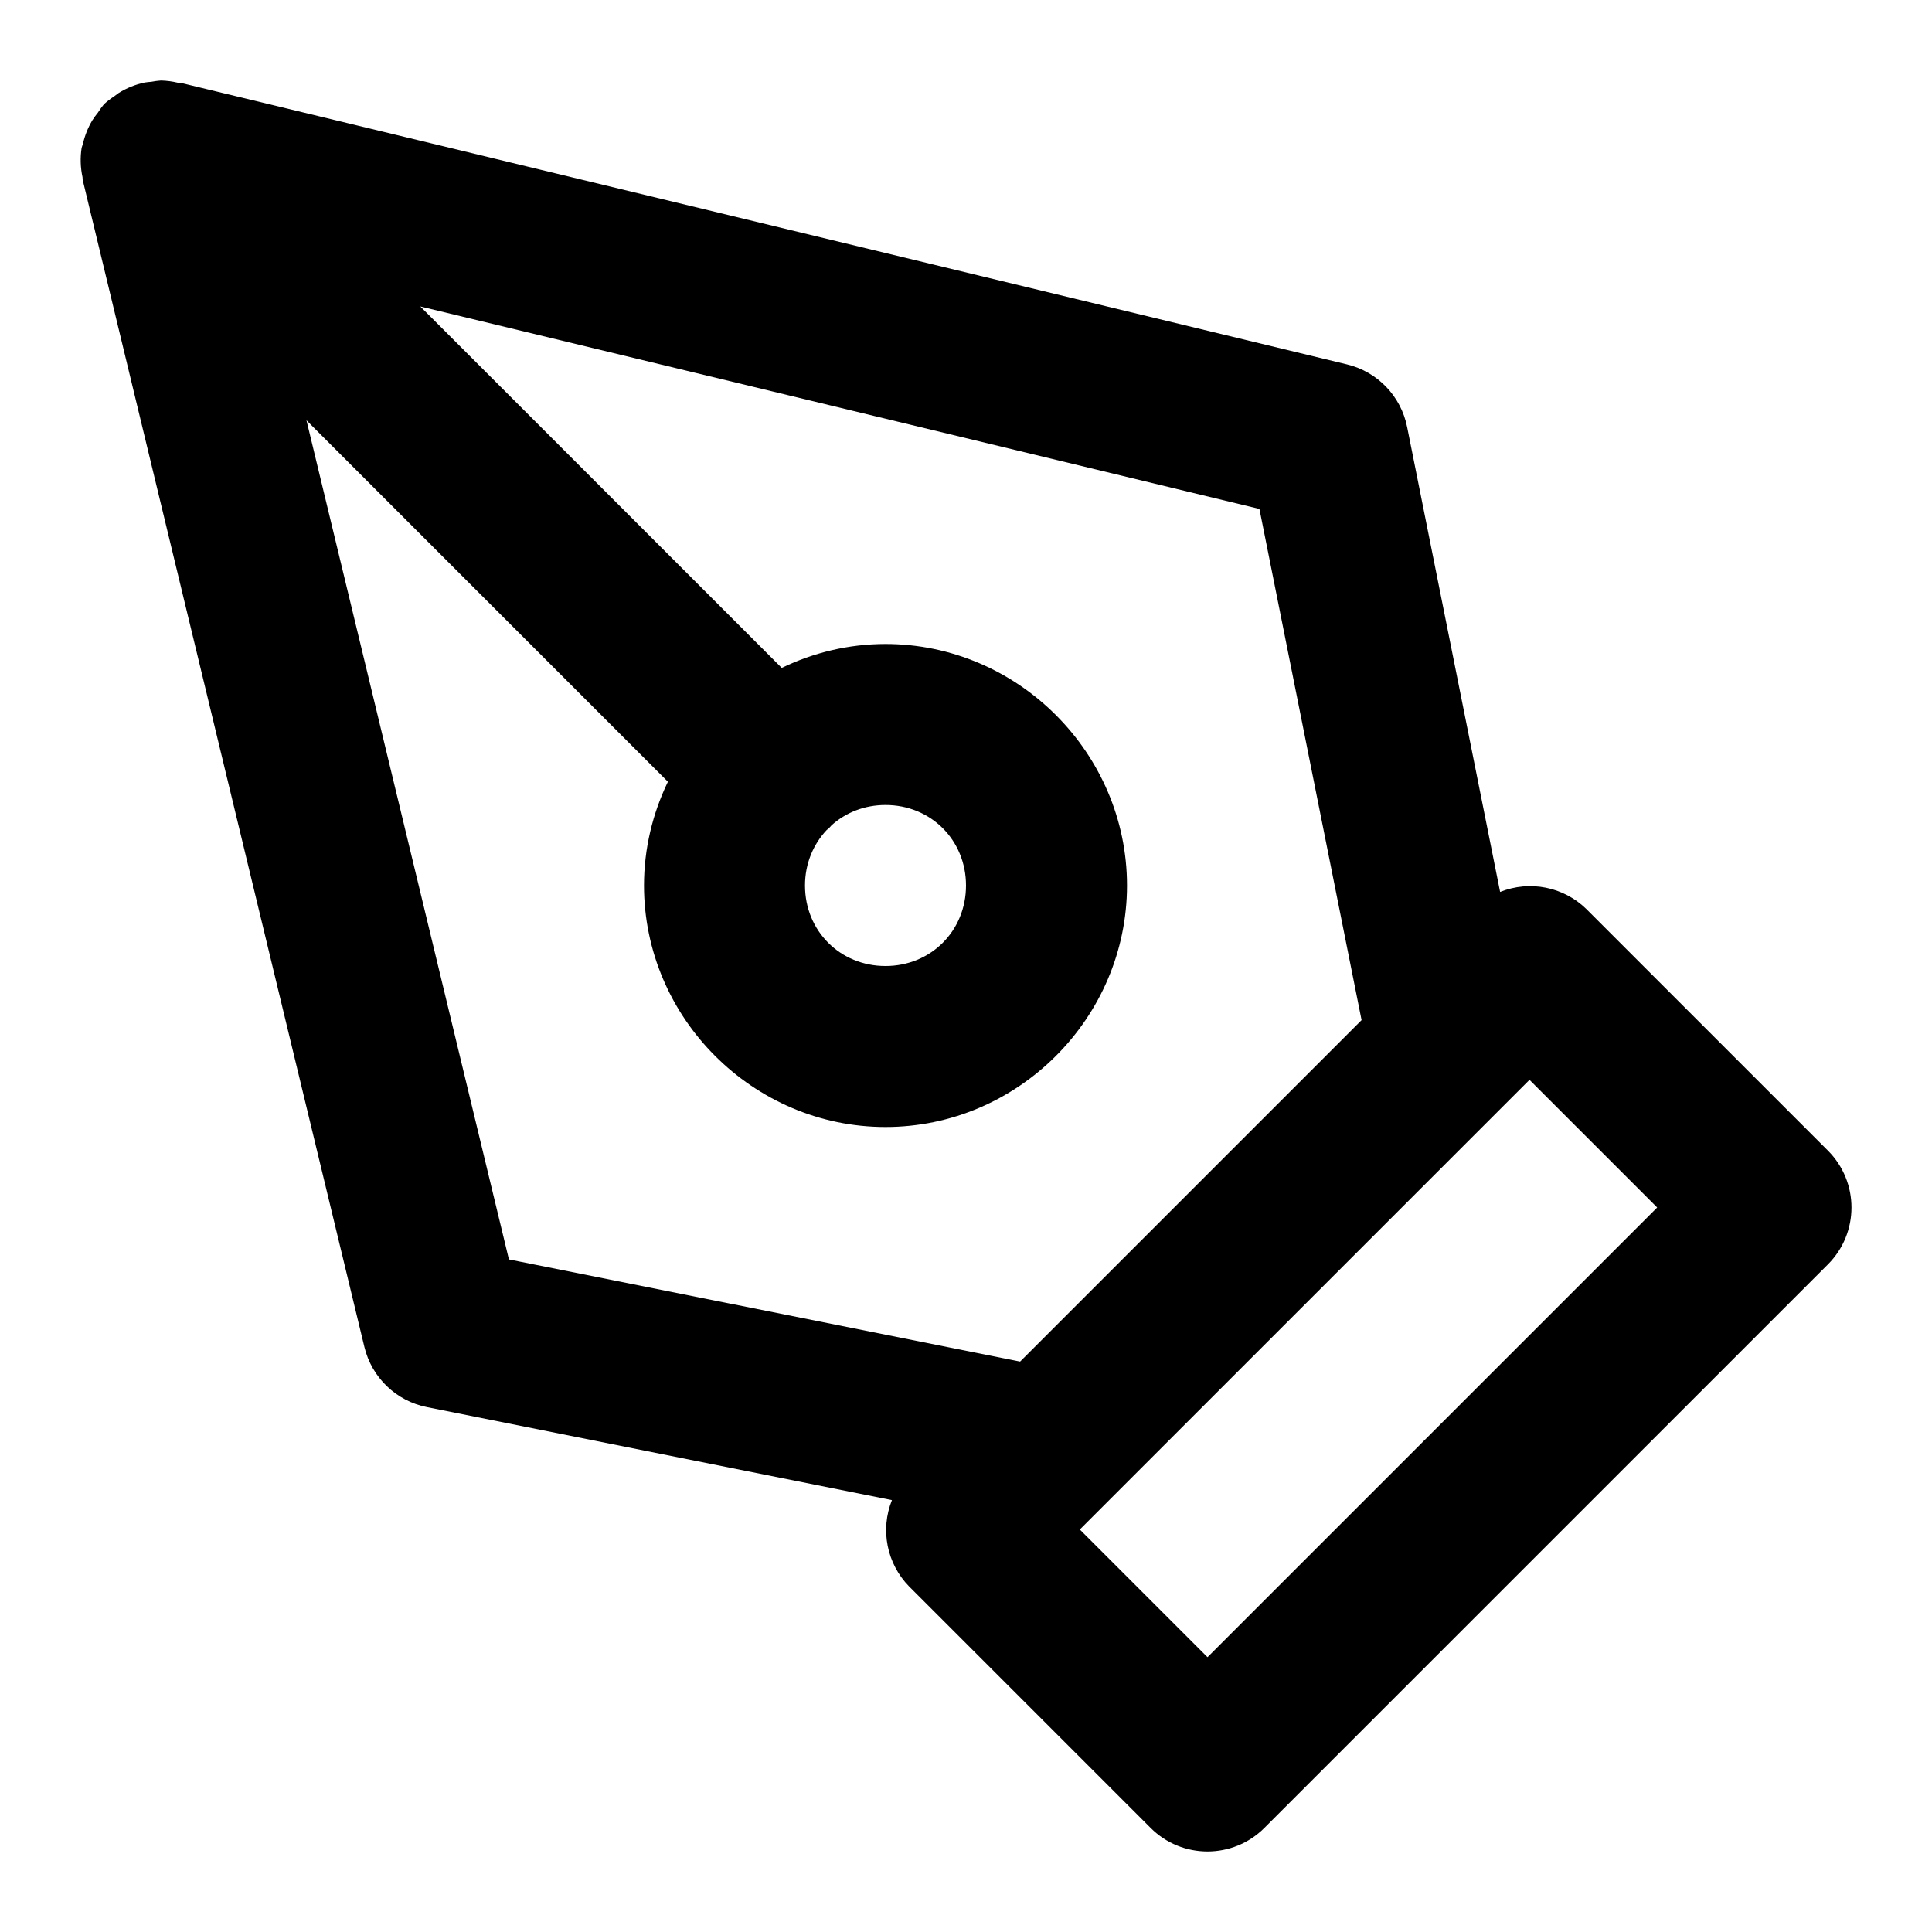
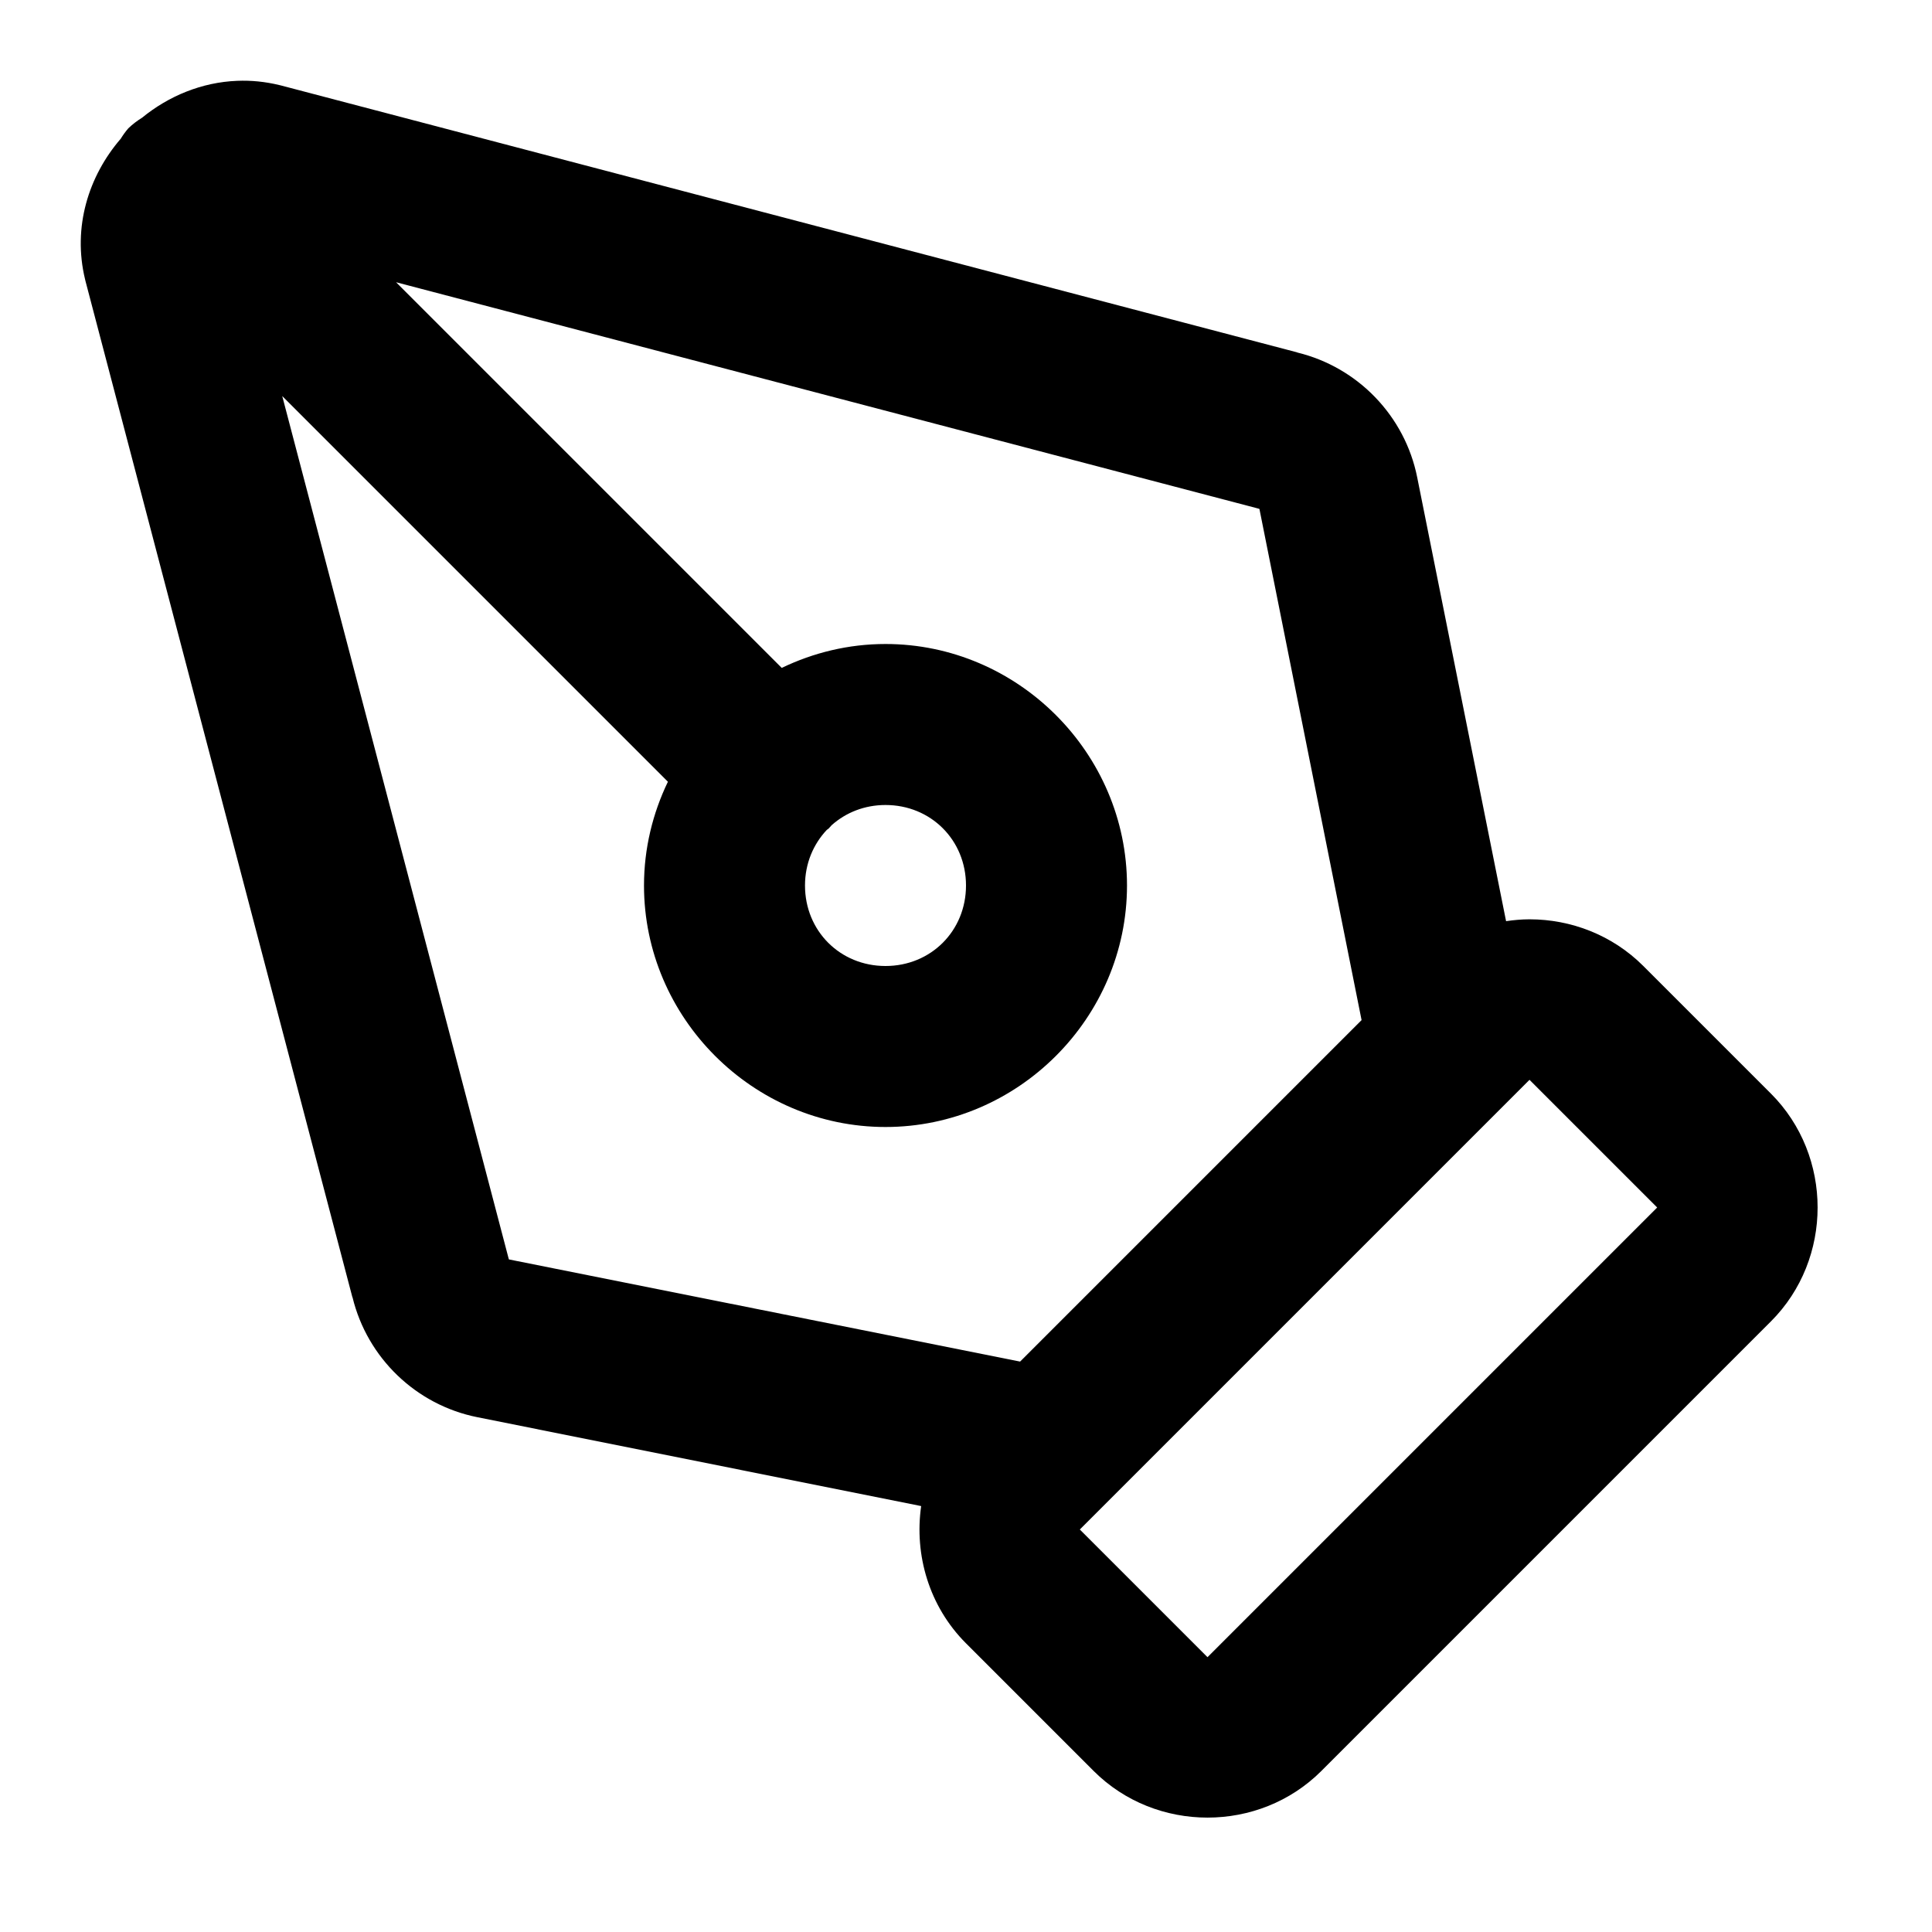
<svg xmlns="http://www.w3.org/2000/svg" width="24" height="24" viewBox="0 0 24 24" fill="currentColor" tags="vector,drawing,path" categories="text,design,cursors">
-   <path d="M 2 1 A 1 1 0 0 0 1.879 1.016 A 1 1 0 0 0 1.797 1.025 A 1 1 0 0 0 1.473 1.156 A 1 1 0 0 0 1.418 1.197 A 1 1 0 0 0 1.293 1.293 A 1 1 0 0 0 1.217 1.398 A 1 1 0 0 0 1.146 1.496 A 1 1 0 0 0 1.031 1.783 A 1 1 0 0 0 1.014 1.836 A 1 1 0 0 0 1.025 2.201 A 1 1 0 0 0 1.027 2.234 L 4.527 16.734 A 1 1 0 0 0 5.305 17.48 L 11.08 18.635 A 1 1 0 0 0 11.293 19.707 L 14.293 22.707 A 1 1 0 0 0 15.707 22.707 L 22.707 15.707 A 1 1 0 0 0 22.707 14.293 L 19.707 11.293 A 1 1 0 0 0 18.635 11.08 L 17.48 5.305 A 1 1 0 0 0 16.734 4.527 L 2.26 1.033 A 1 1 0 0 0 2.258 1.033 L 2.234 1.027 A 1 1 0 0 0 2.207 1.027 A 1 1 0 0 0 2 1 z M 5.221 3.807 L 15.645 6.322 L 16.914 12.672 L 12.672 16.914 L 6.322 15.645 L 3.807 5.221 L 8.297 9.711 C 8.108 10.103 8 10.54 8 11 C 8 12.645 9.355 14 11 14 C 12.645 14 14 12.645 14 11 C 14 9.355 12.645 8 11 8 C 10.54 8 10.103 8.108 9.711 8.297 L 5.221 3.807 z M 11 10 C 11.564 10 12 10.436 12 11 C 12 11.564 11.564 12 11 12 C 10.436 12 10 11.564 10 11 C 10 10.728 10.103 10.487 10.271 10.309 A 1 1 0 0 0 10.293 10.293 A 1 1 0 0 0 10.332 10.25 C 10.508 10.094 10.739 10 11 10 z M 19 13.414 L 20.586 15 L 15 20.586 L 13.414 19 L 13.707 18.707 L 18.707 13.707 L 19 13.414 z " />
+   <path d="M 2.947 1.004 C 2.507 1.021 2.094 1.193 1.764 1.463 A 1 1 0 0 0 1.594 1.594 A 1 1 0 0 0 1.5 1.723 C 1.101 2.186 0.899 2.82 1.057 3.471 A 1 1 0 0 0 1.061 3.488 L 4.377 16.113 L 4.379 16.115 C 4.562 16.869 5.169 17.453 5.93 17.605 L 11.443 18.709 C 11.356 19.315 11.541 19.955 12 20.414 L 13.586 22 C 14.359 22.772 15.641 22.772 16.414 22 L 22 16.414 C 22.772 15.641 22.772 14.359 22 13.586 L 20.414 12 C 20.028 11.614 19.514 11.42 19 11.42 C 18.903 11.42 18.805 11.429 18.709 11.443 L 17.605 5.93 C 17.453 5.169 16.869 4.562 16.115 4.379 L 16.113 4.377 L 3.488 1.061 A 1 1 0 0 0 3.471 1.057 C 3.294 1.014 3.119 0.997 2.947 1.004 z M 4.92 3.506 L 15.625 6.316 A 1 1 0 0 0 15.645 6.322 L 16.914 12.672 L 12.672 16.914 L 6.322 15.645 A 1 1 0 0 0 6.316 15.625 L 3.506 4.92 L 8.297 9.711 C 8.108 10.103 8 10.54 8 11 C 8 12.645 9.355 14 11 14 C 12.645 14 14 12.645 14 11 C 14 9.355 12.645 8 11 8 C 10.54 8 10.103 8.108 9.711 8.297 L 4.92 3.506 z M 11 10 C 11.564 10 12 10.436 12 11 C 12 11.564 11.564 12 11 12 C 10.436 12 10 11.564 10 11 C 10 10.728 10.103 10.487 10.271 10.309 A 1 1 0 0 0 10.293 10.293 A 1 1 0 0 0 10.332 10.25 C 10.508 10.094 10.739 10 11 10 z M 19 13.414 L 20.586 15 L 15 20.586 L 13.414 19 L 19 13.414 z " />
</svg>
